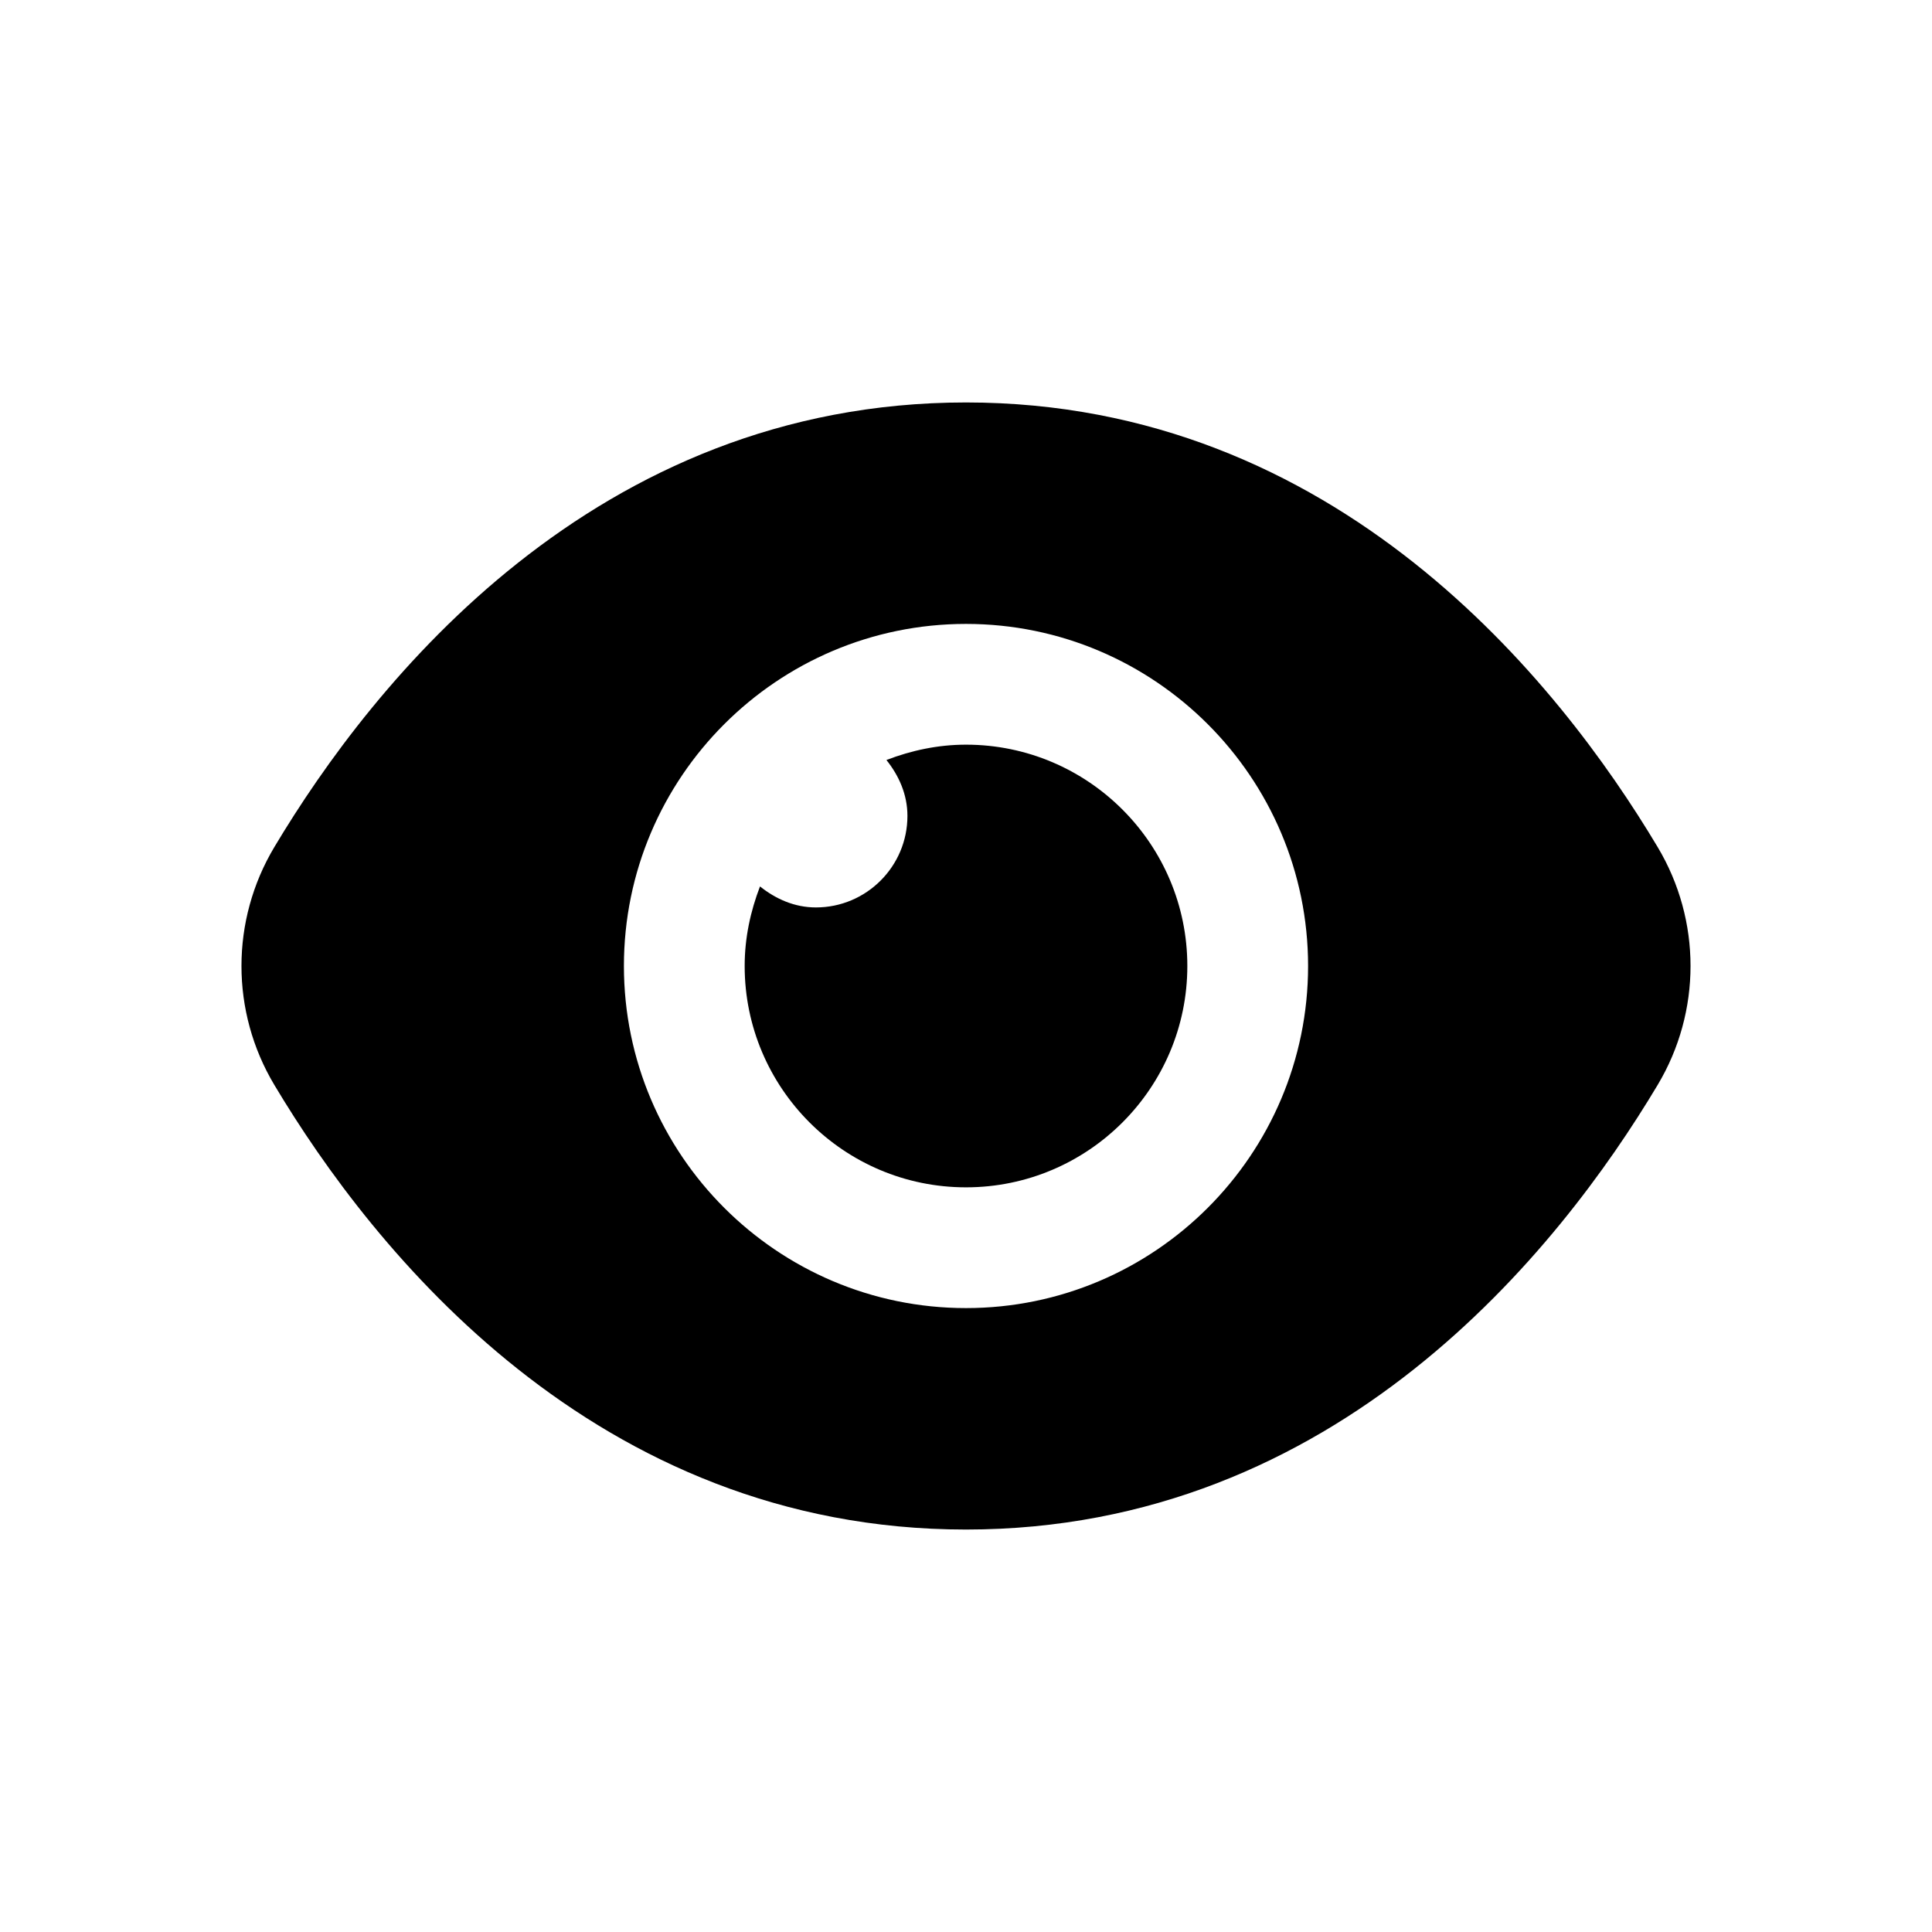
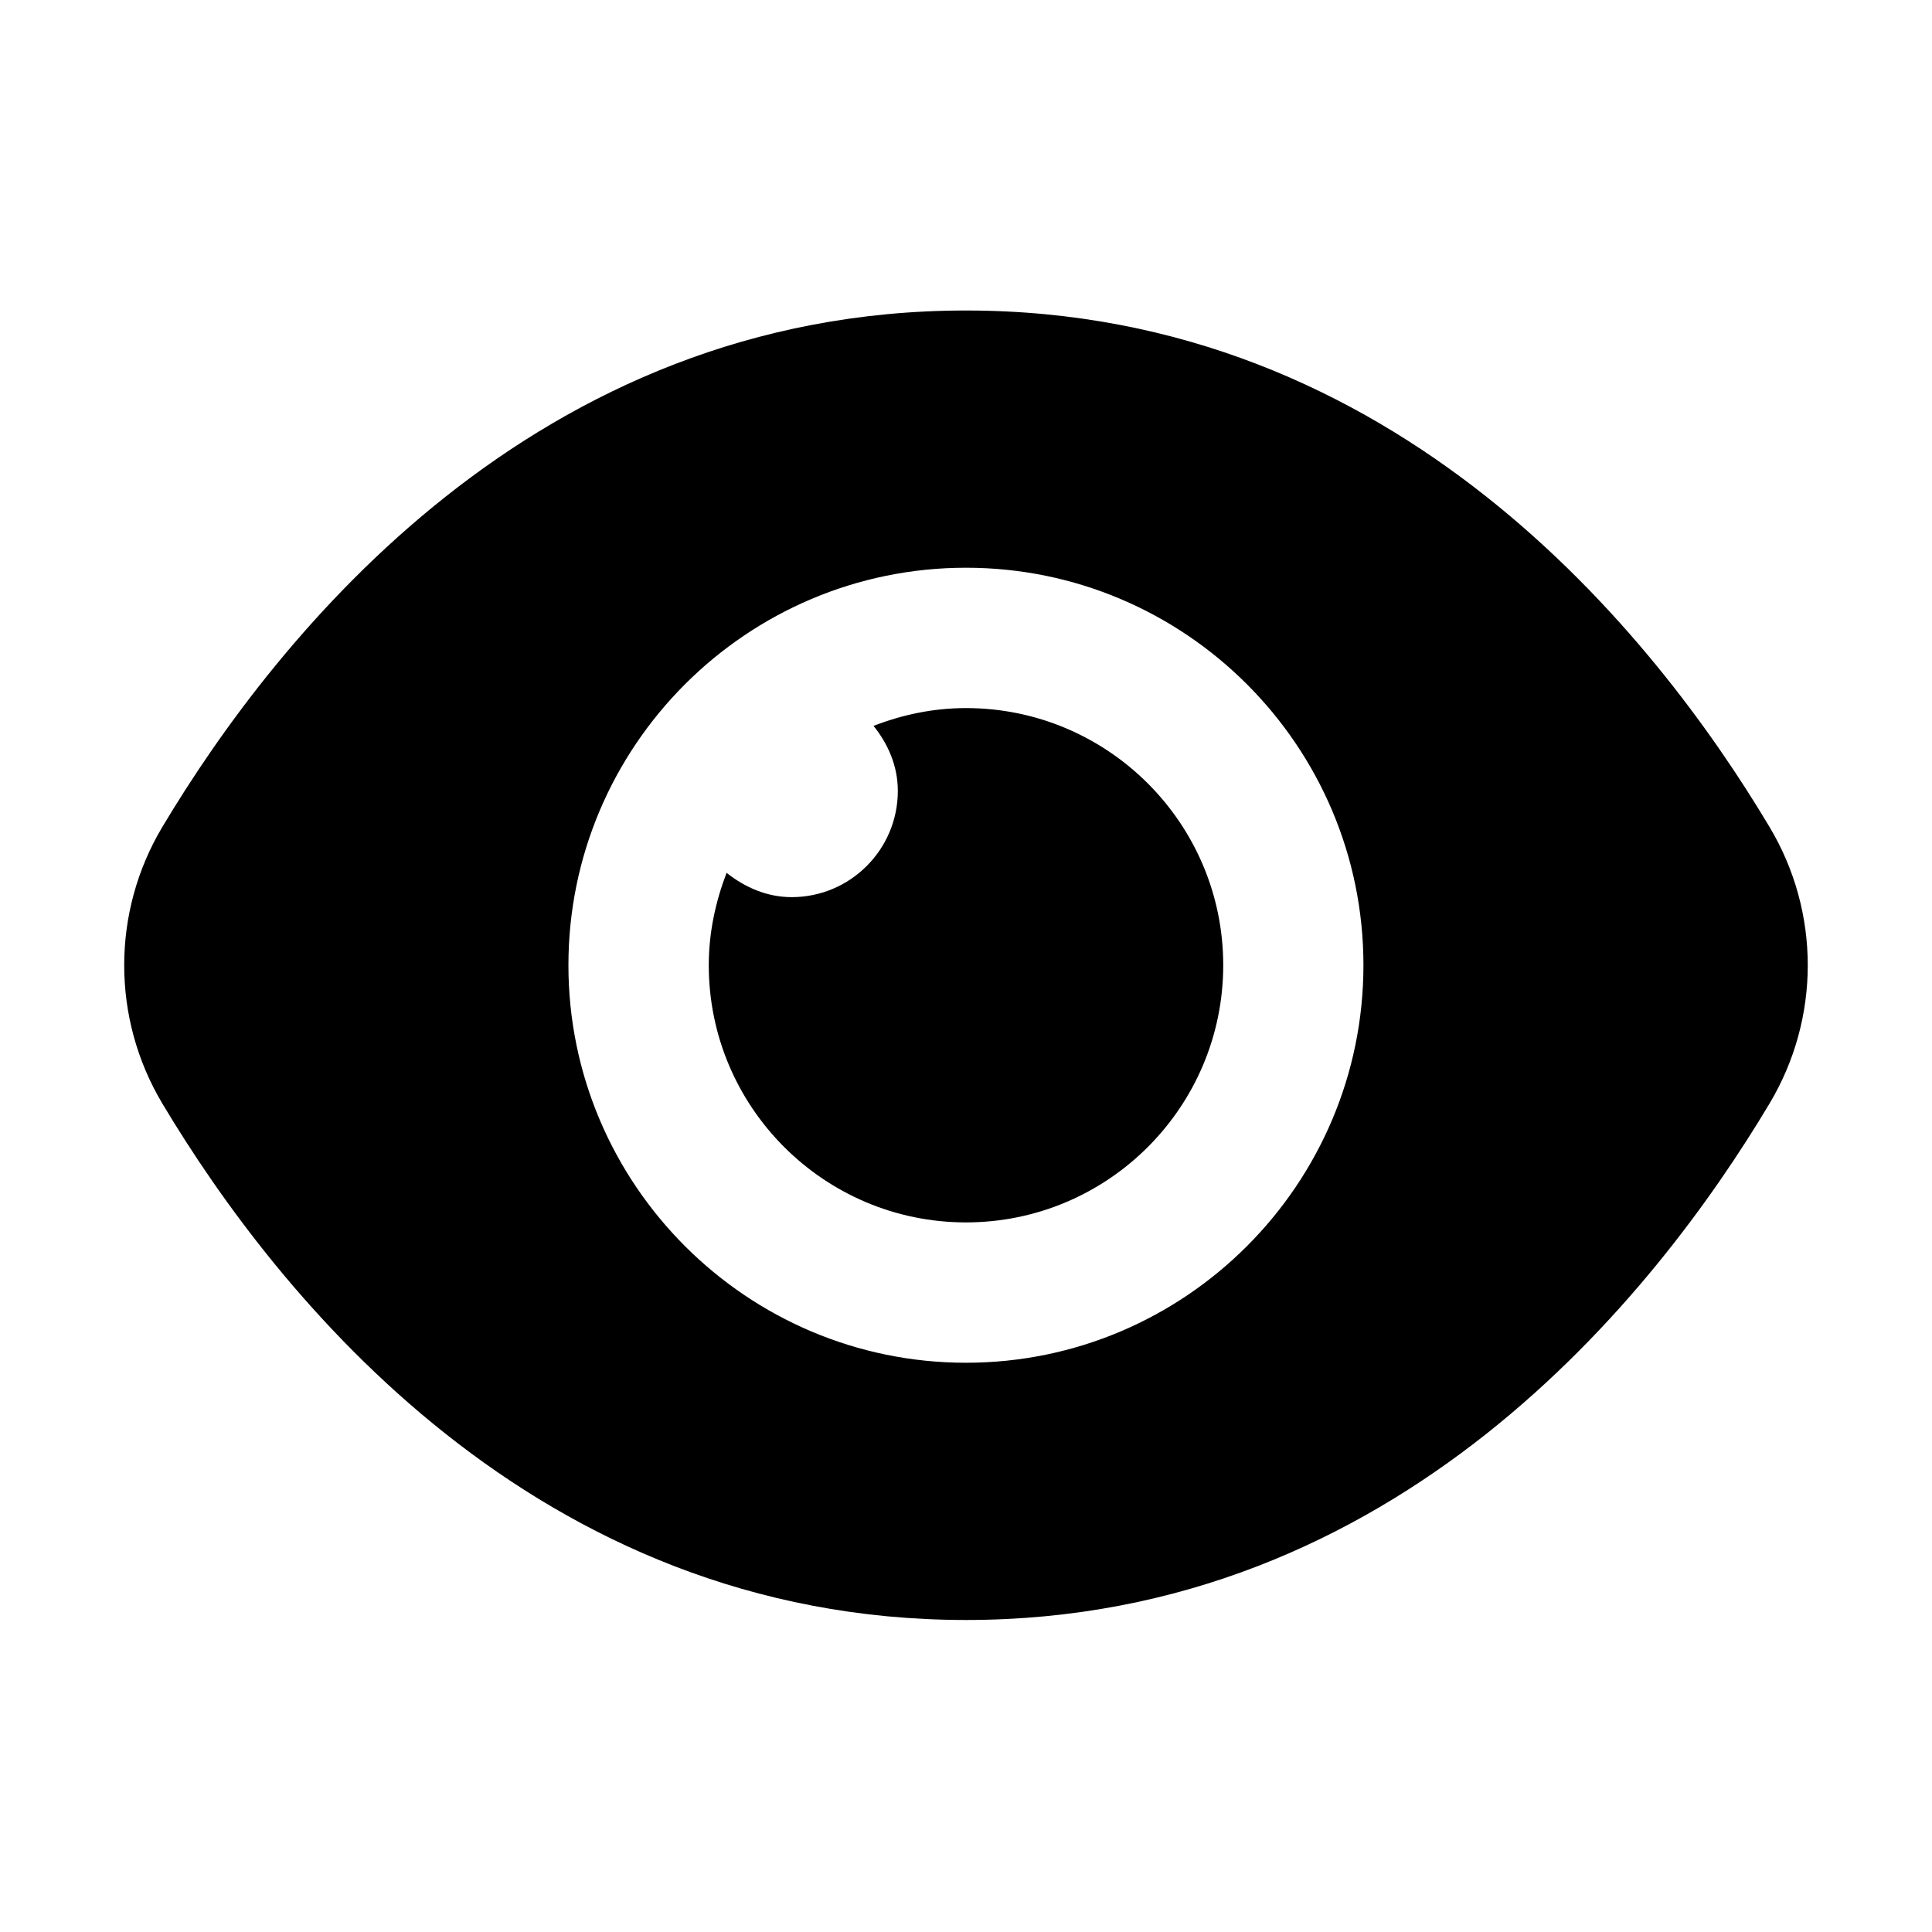
- <svg xmlns="http://www.w3.org/2000/svg" width="16" height="16" viewBox="0 0 16 16" fill="none">
-   <path d="M9.833 8C9.833 9.011 9.011 9.833 8 9.833C6.989 9.833 6.167 9.011 6.167 8C6.167 7.767 6.215 7.547 6.294 7.341C6.423 7.444 6.579 7.515 6.757 7.515C7.175 7.515 7.515 7.175 7.515 6.757C7.515 6.579 7.444 6.423 7.341 6.294C7.547 6.215 7.767 6.167 8 6.167C9.011 6.167 9.833 6.989 9.833 8ZM13.728 8.985C12.91 10.354 11.073 12.667 8 12.667C4.927 12.667 3.09 10.354 2.272 8.985C1.909 8.378 1.909 7.622 2.272 7.015C3.09 5.646 4.927 3.333 8 3.333C11.073 3.333 12.91 5.646 13.728 7.015C14.091 7.622 14.091 8.378 13.728 8.985ZM10.833 8C10.833 6.438 9.563 5.167 8 5.167C6.437 5.167 5.167 6.438 5.167 8C5.167 9.562 6.437 10.833 8 10.833C9.563 10.833 10.833 9.562 10.833 8Z" fill="currentColor" />
+ <svg xmlns="http://www.w3.org/2000/svg" width="14" height="14" viewBox="0 0 14 14" fill="none">
+   <path d="M8.864 6.994C8.864 8.023 8.028 8.858 7 8.858C5.972 8.858 5.136 8.023 5.136 6.994C5.136 6.758 5.185 6.534 5.265 6.325C5.397 6.429 5.556 6.501 5.737 6.501C6.161 6.501 6.506 6.156 6.506 5.731C6.506 5.55 6.435 5.391 6.33 5.26C6.539 5.179 6.763 5.131 7 5.131C8.028 5.131 8.864 5.966 8.864 6.994ZM12.823 7.996C11.992 9.388 10.124 11.739 7 11.739C3.876 11.739 2.008 9.388 1.176 7.996C0.808 7.379 0.808 6.61 1.176 5.993C2.008 4.601 3.876 2.25 7 2.25C10.124 2.25 11.992 4.601 12.823 5.993C13.192 6.61 13.192 7.379 12.823 7.996ZM9.88 6.994C9.88 5.406 8.589 4.114 7 4.114C5.411 4.114 4.119 5.406 4.119 6.994C4.119 8.582 5.411 9.875 7 9.875C8.589 9.875 9.88 8.582 9.88 6.994Z" fill="currentColor" />
</svg>
